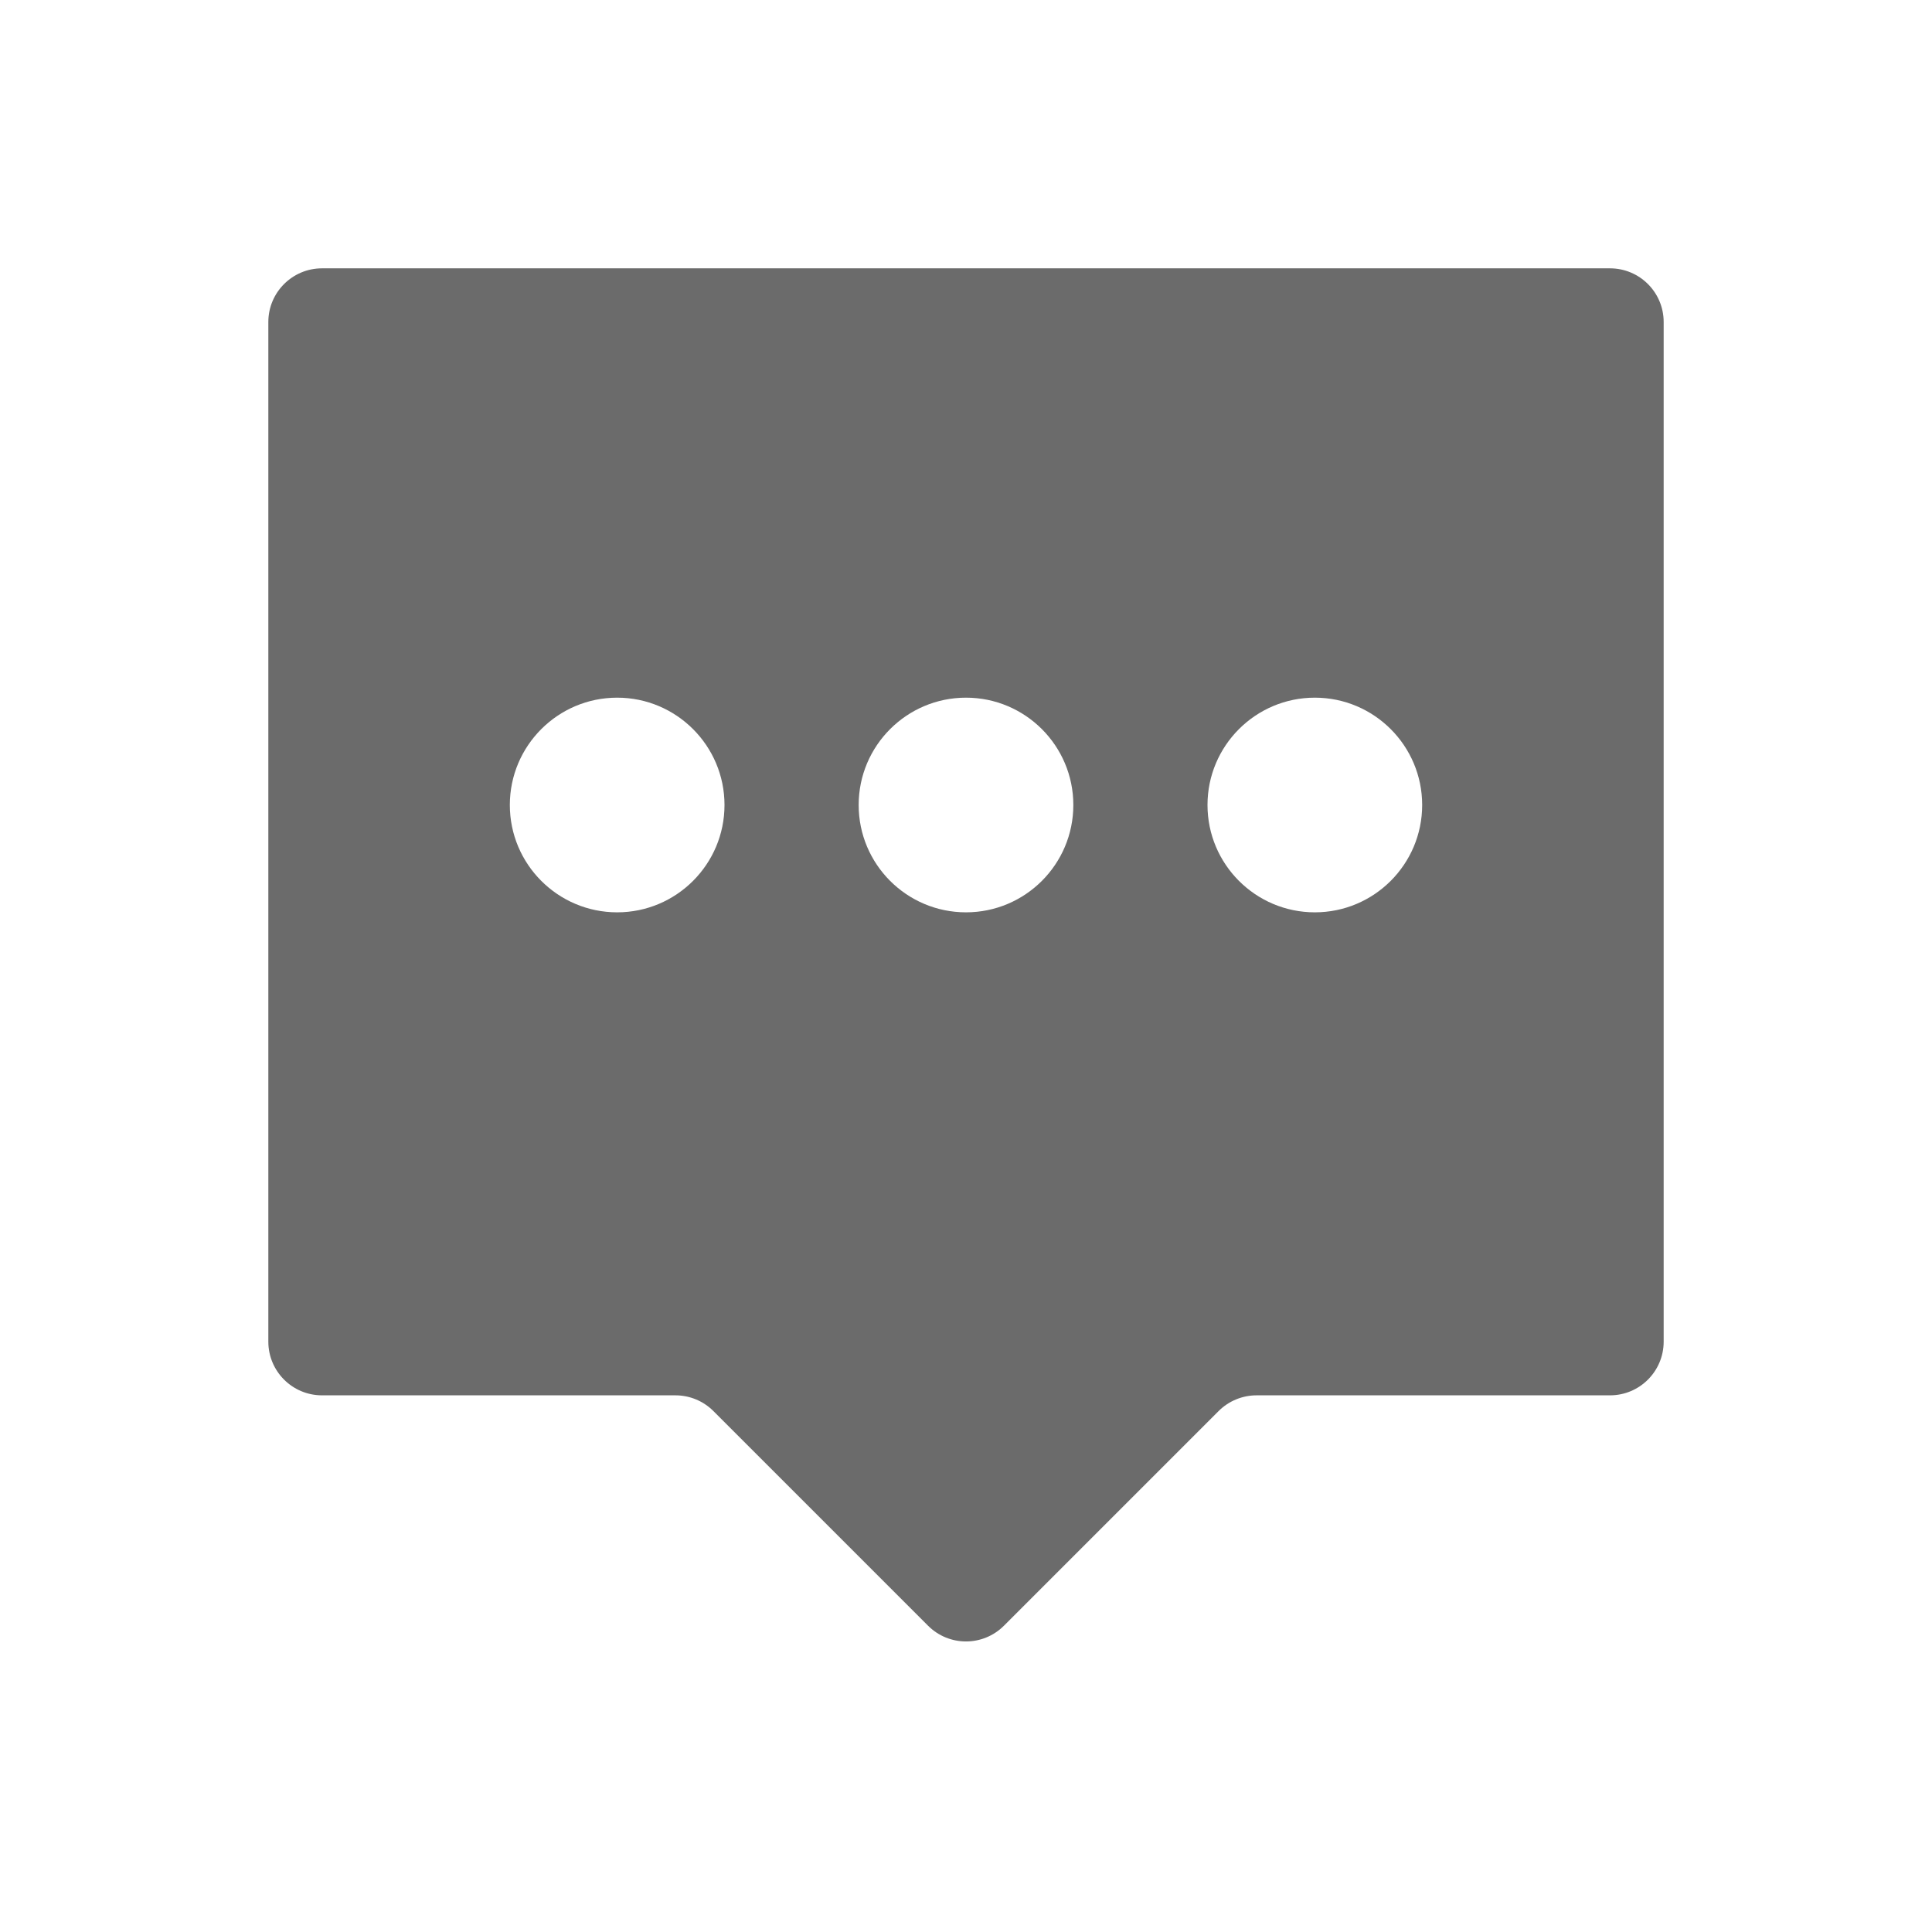
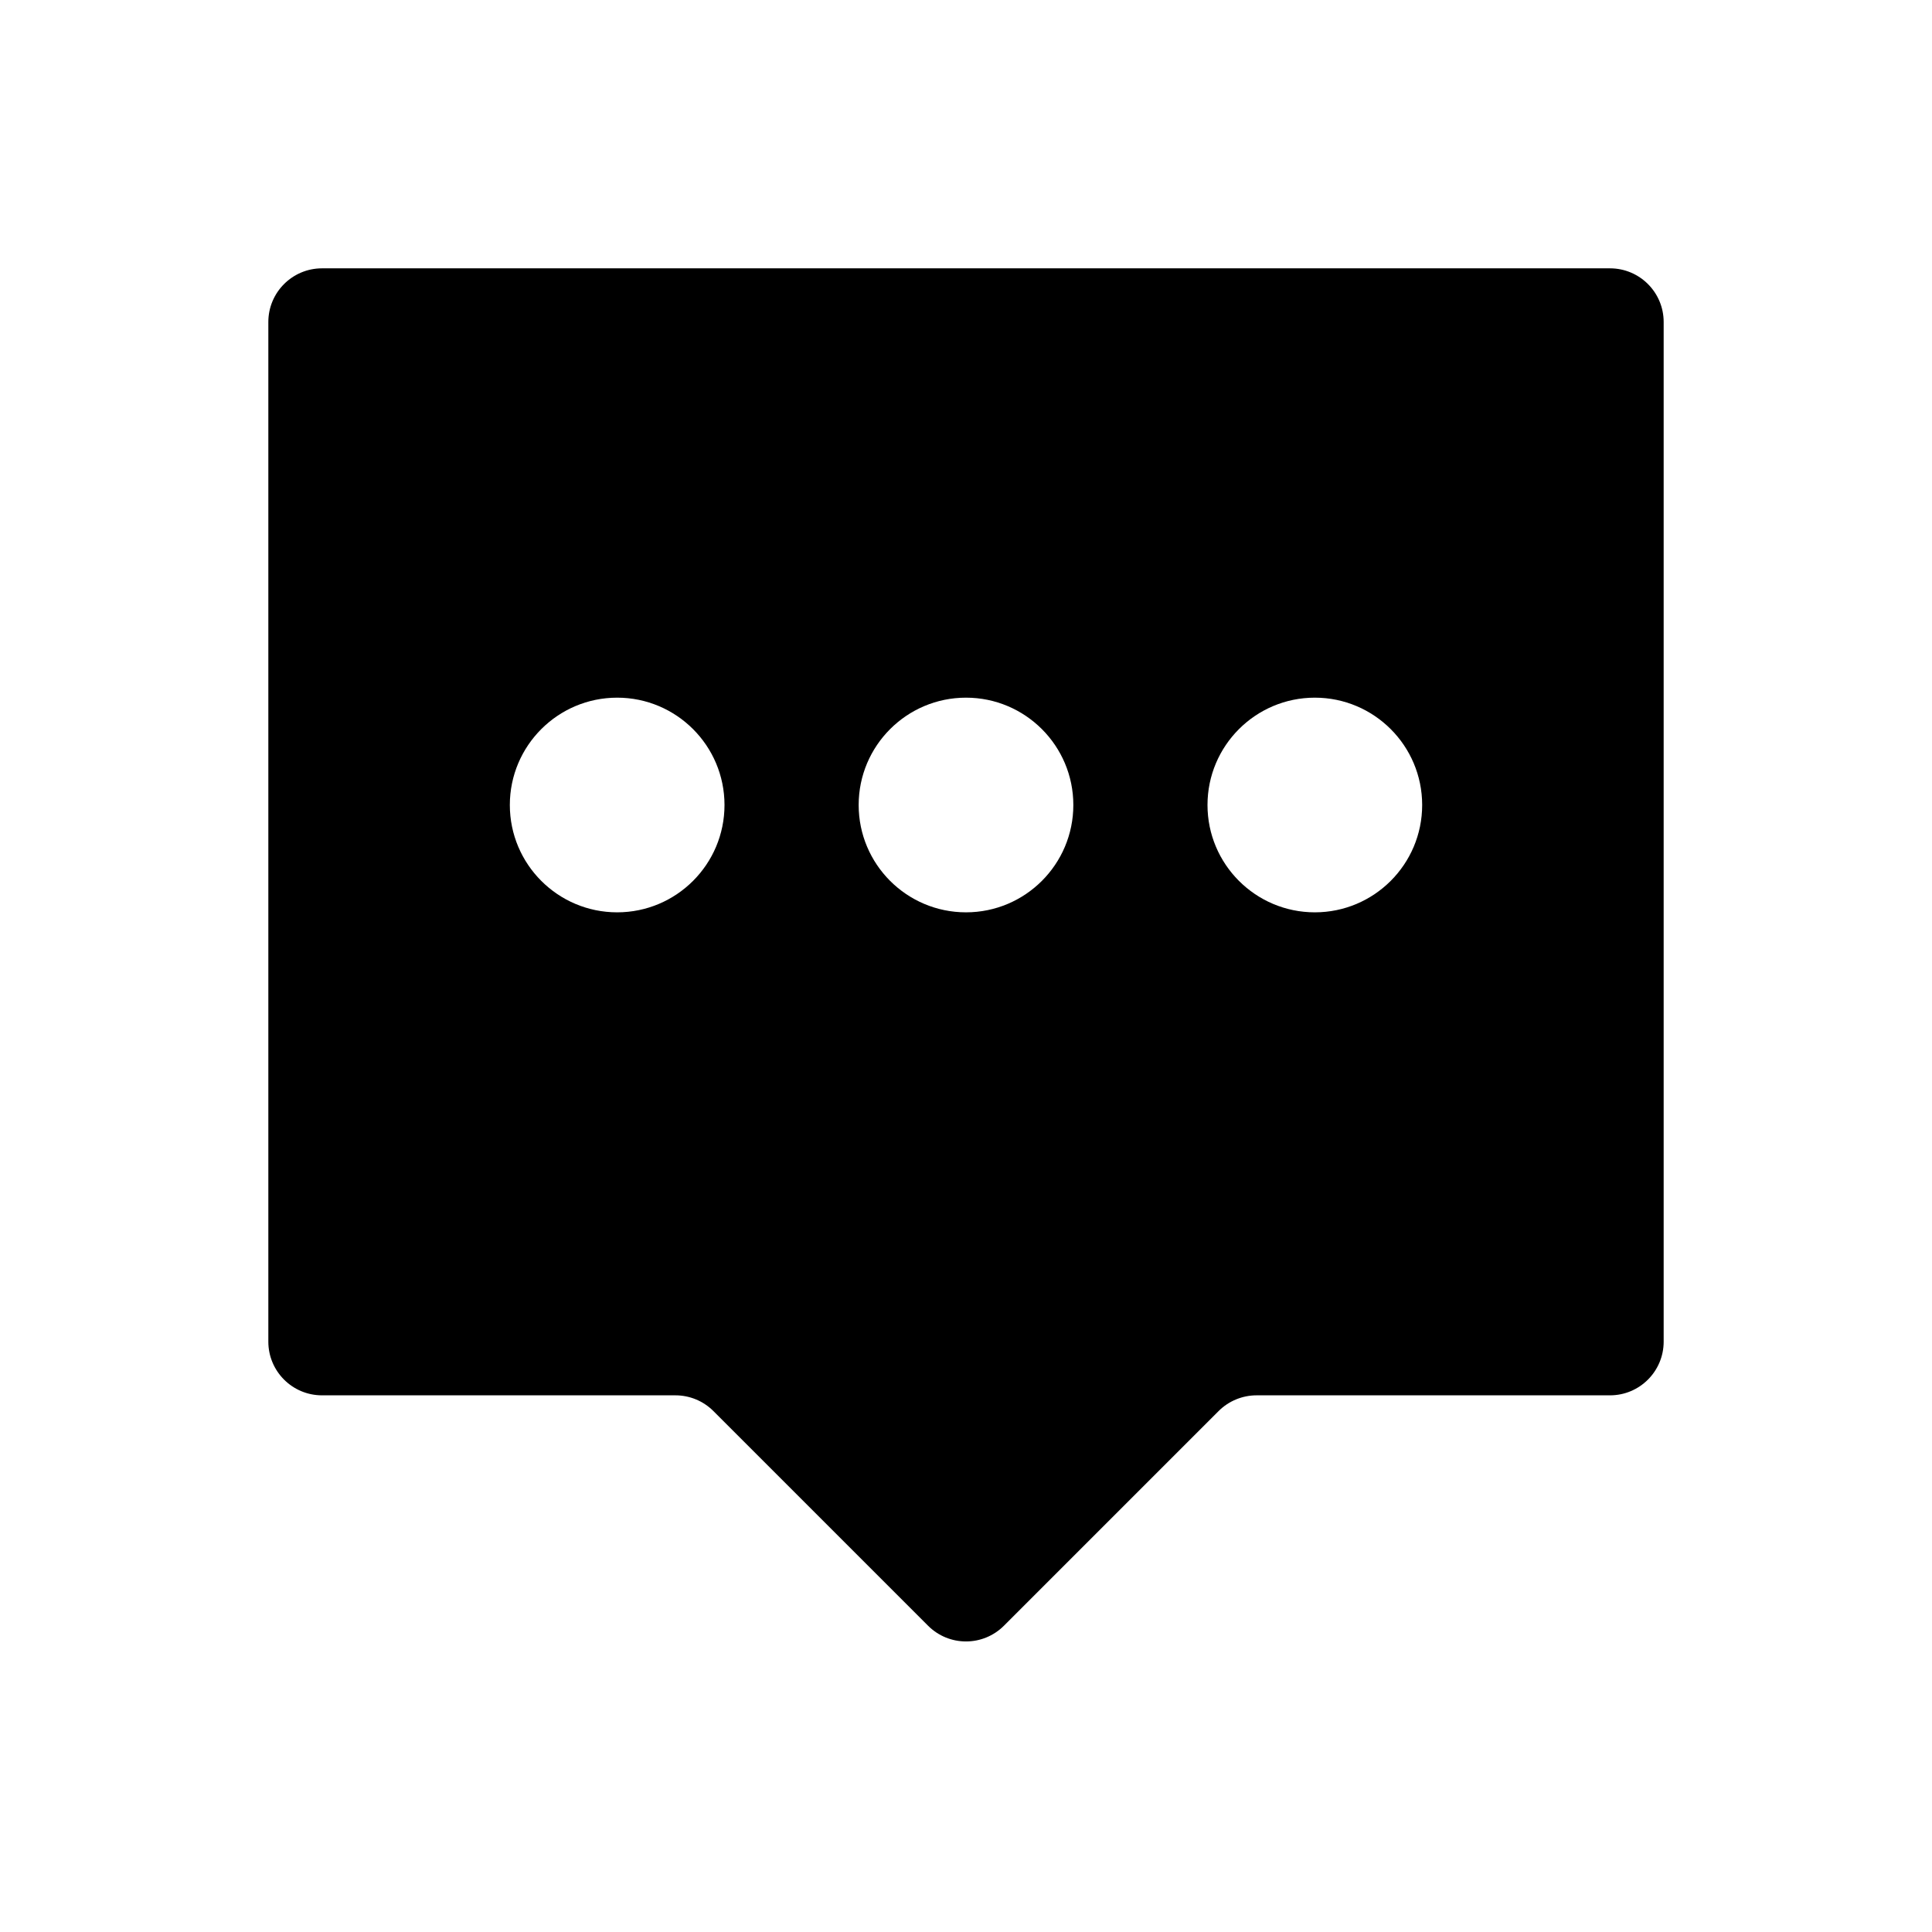
<svg xmlns="http://www.w3.org/2000/svg" width="18" height="18" viewBox="0 0 18 18" fill="none">
-   <path fill-rule="evenodd" clip-rule="evenodd" d="M15 2.5C15.276 2.5 15.5 2.724 15.5 3V12.5C15.5 12.776 15.276 13 15 13H11.707C11.575 13 11.447 13.053 11.354 13.146L9.354 15.146C9.158 15.342 8.842 15.342 8.646 15.146L6.646 13.146C6.553 13.053 6.426 13 6.293 13H3C2.724 13 2.5 12.776 2.5 12.5V3C2.5 2.724 2.724 2.5 3 2.5H15ZM5.75 6.5C5.198 6.5 4.75 6.948 4.75 7.5C4.75 8.052 5.198 8.5 5.75 8.5C6.302 8.5 6.75 8.052 6.75 7.5C6.75 6.948 6.302 6.5 5.75 6.5ZM9 6.5C8.448 6.5 8 6.948 8 7.5C8 8.052 8.448 8.5 9 8.5C9.552 8.5 10 8.052 10 7.5C10 6.948 9.552 6.5 9 6.5ZM12.25 6.5C11.698 6.5 11.25 6.948 11.25 7.5C11.25 8.052 11.698 8.5 12.25 8.5C12.802 8.5 13.25 8.052 13.25 7.5C13.25 6.948 12.802 6.5 12.25 6.5Z" fill="black" fill-opacity="0.58" />
+   <path fill-rule="evenodd" clip-rule="evenodd" d="M15 2.5C15.276 2.5 15.5 2.724 15.5 3V12.5C15.5 12.776 15.276 13 15 13H11.707C11.575 13 11.447 13.053 11.354 13.146L9.354 15.146C9.158 15.342 8.842 15.342 8.646 15.146L6.646 13.146C6.553 13.053 6.426 13 6.293 13H3C2.724 13 2.5 12.776 2.5 12.5V3C2.5 2.724 2.724 2.5 3 2.5H15ZM5.75 6.5C5.198 6.5 4.75 6.948 4.75 7.5C4.75 8.052 5.198 8.5 5.75 8.5C6.302 8.5 6.75 8.052 6.75 7.5C6.75 6.948 6.302 6.5 5.75 6.5ZM9 6.5C8.448 6.5 8 6.948 8 7.5C8 8.052 8.448 8.5 9 8.5C9.552 8.5 10 8.052 10 7.5C10 6.948 9.552 6.5 9 6.5ZM12.25 6.5C11.698 6.5 11.25 6.948 11.25 7.5C11.25 8.052 11.698 8.5 12.25 8.5C12.802 8.5 13.25 8.052 13.25 7.5C13.25 6.948 12.802 6.5 12.25 6.5Z" fill="black" />
</svg>
